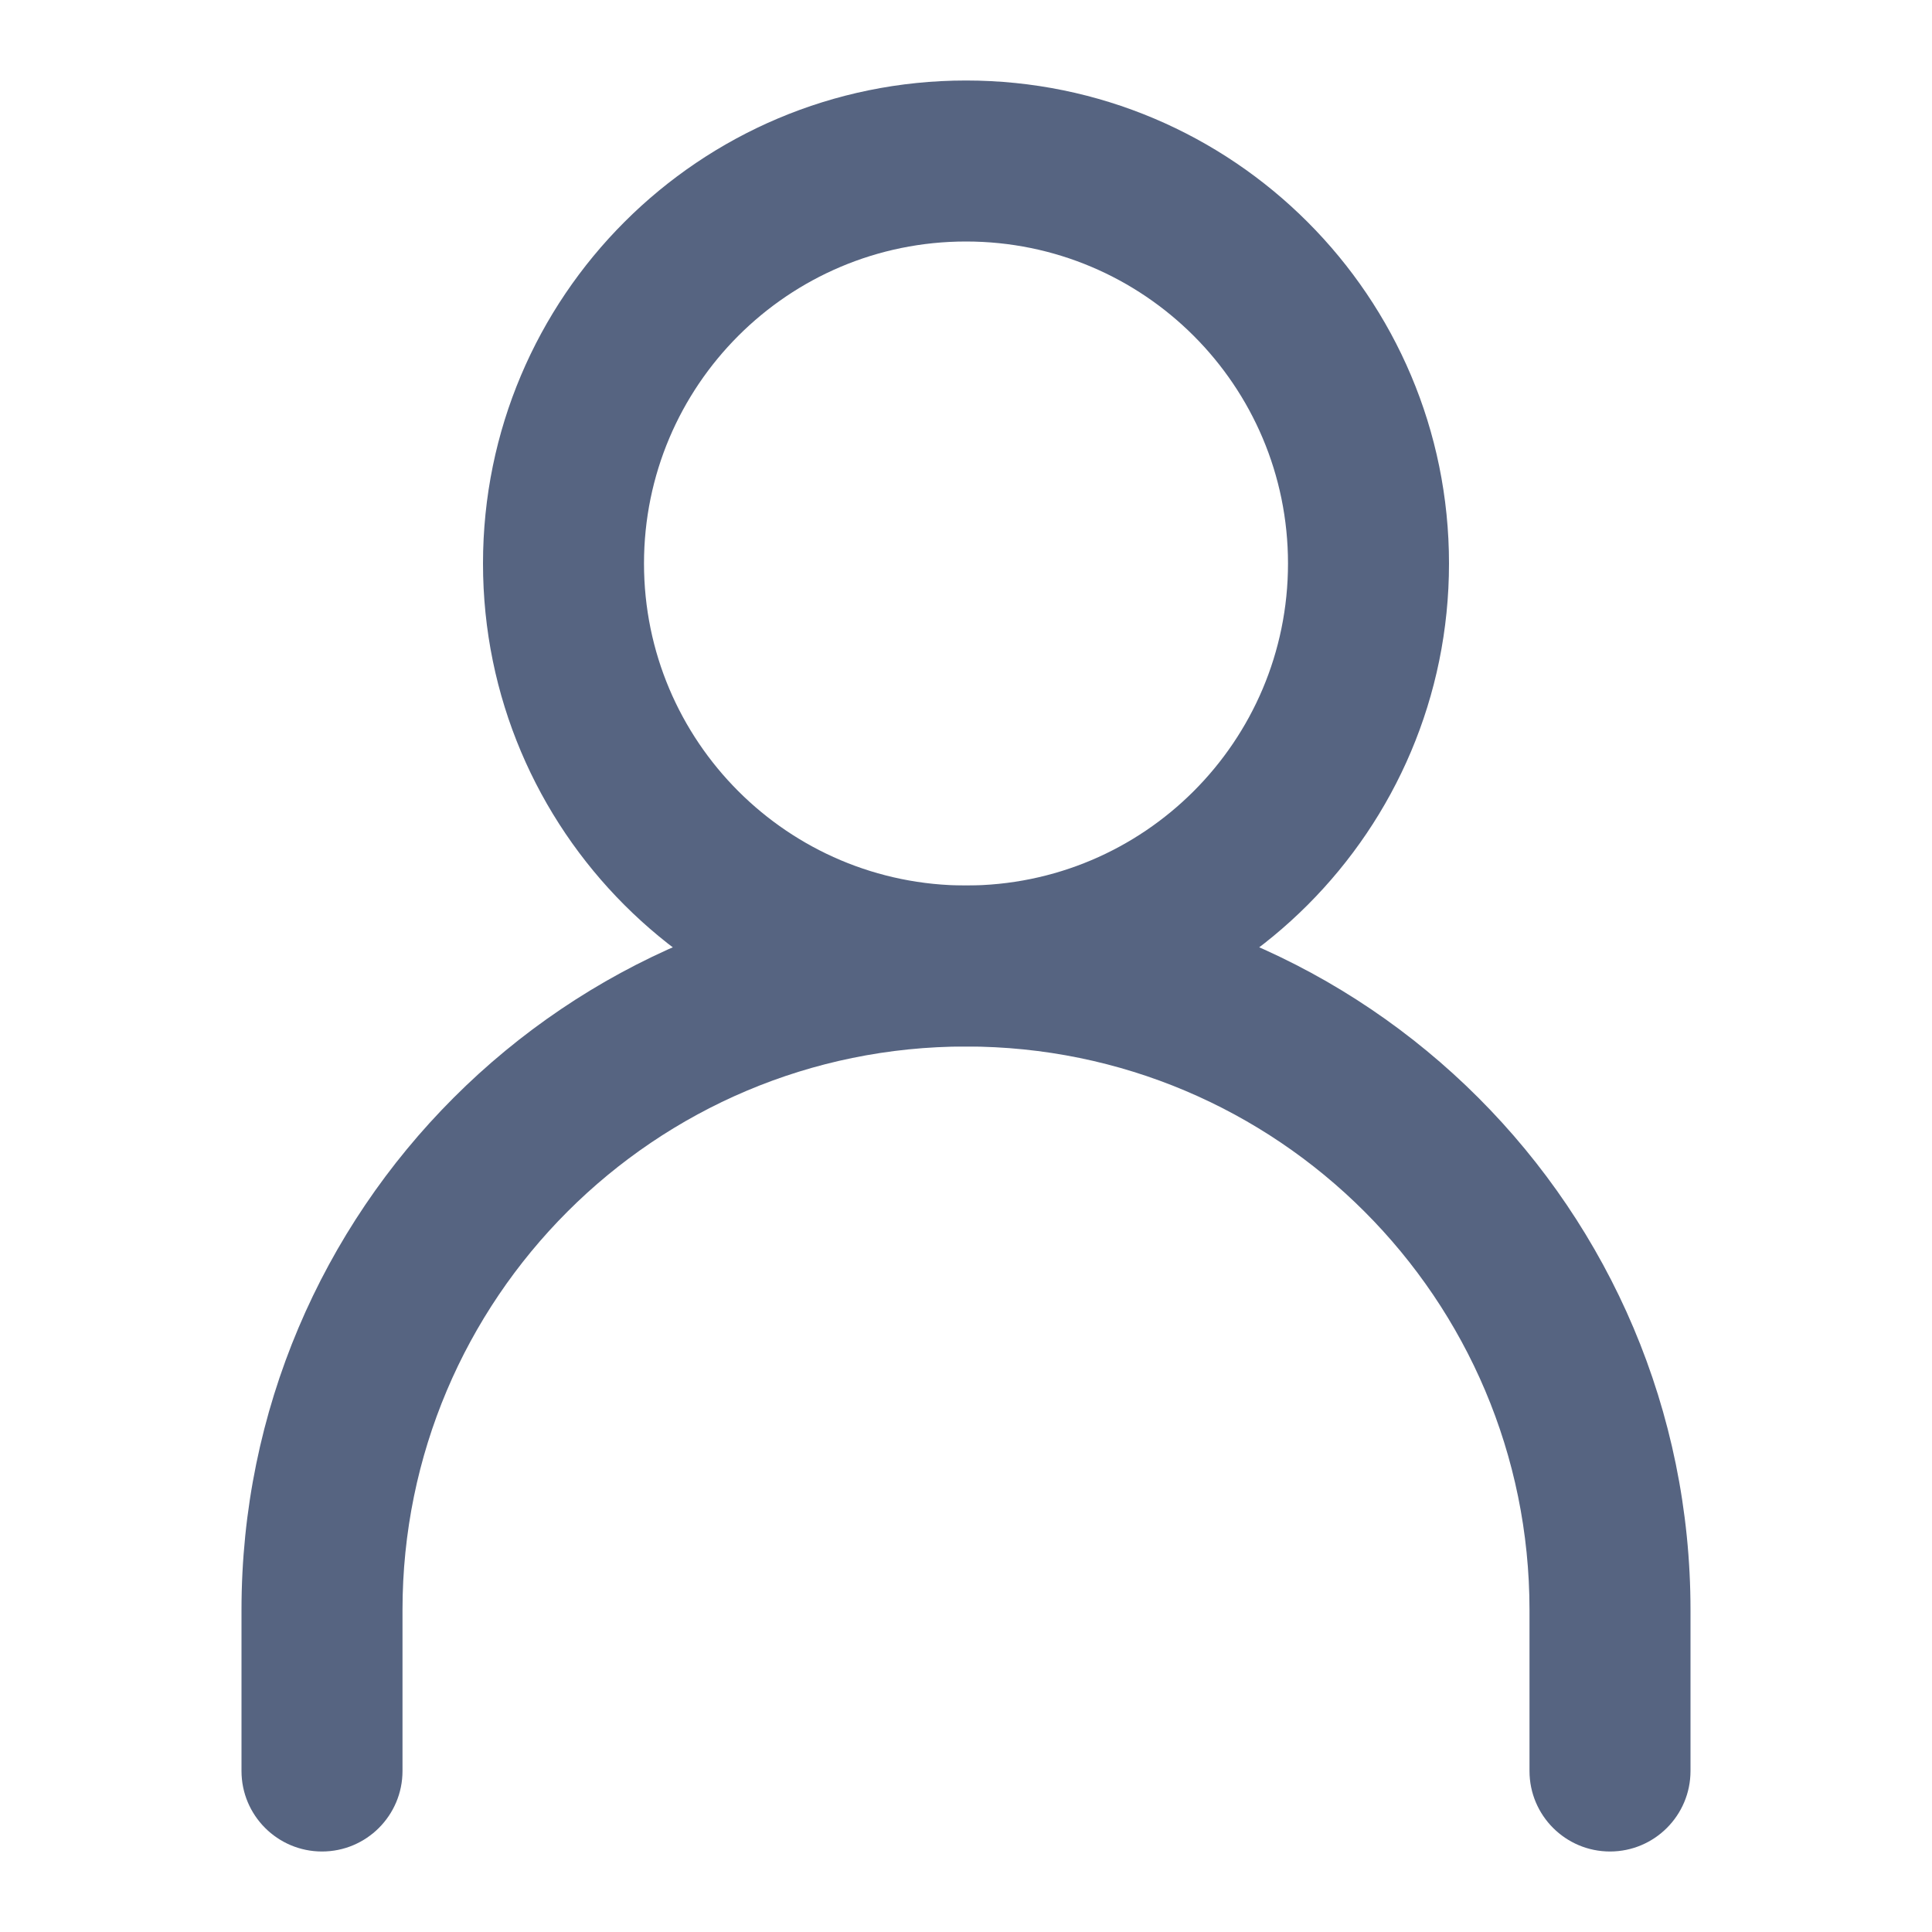
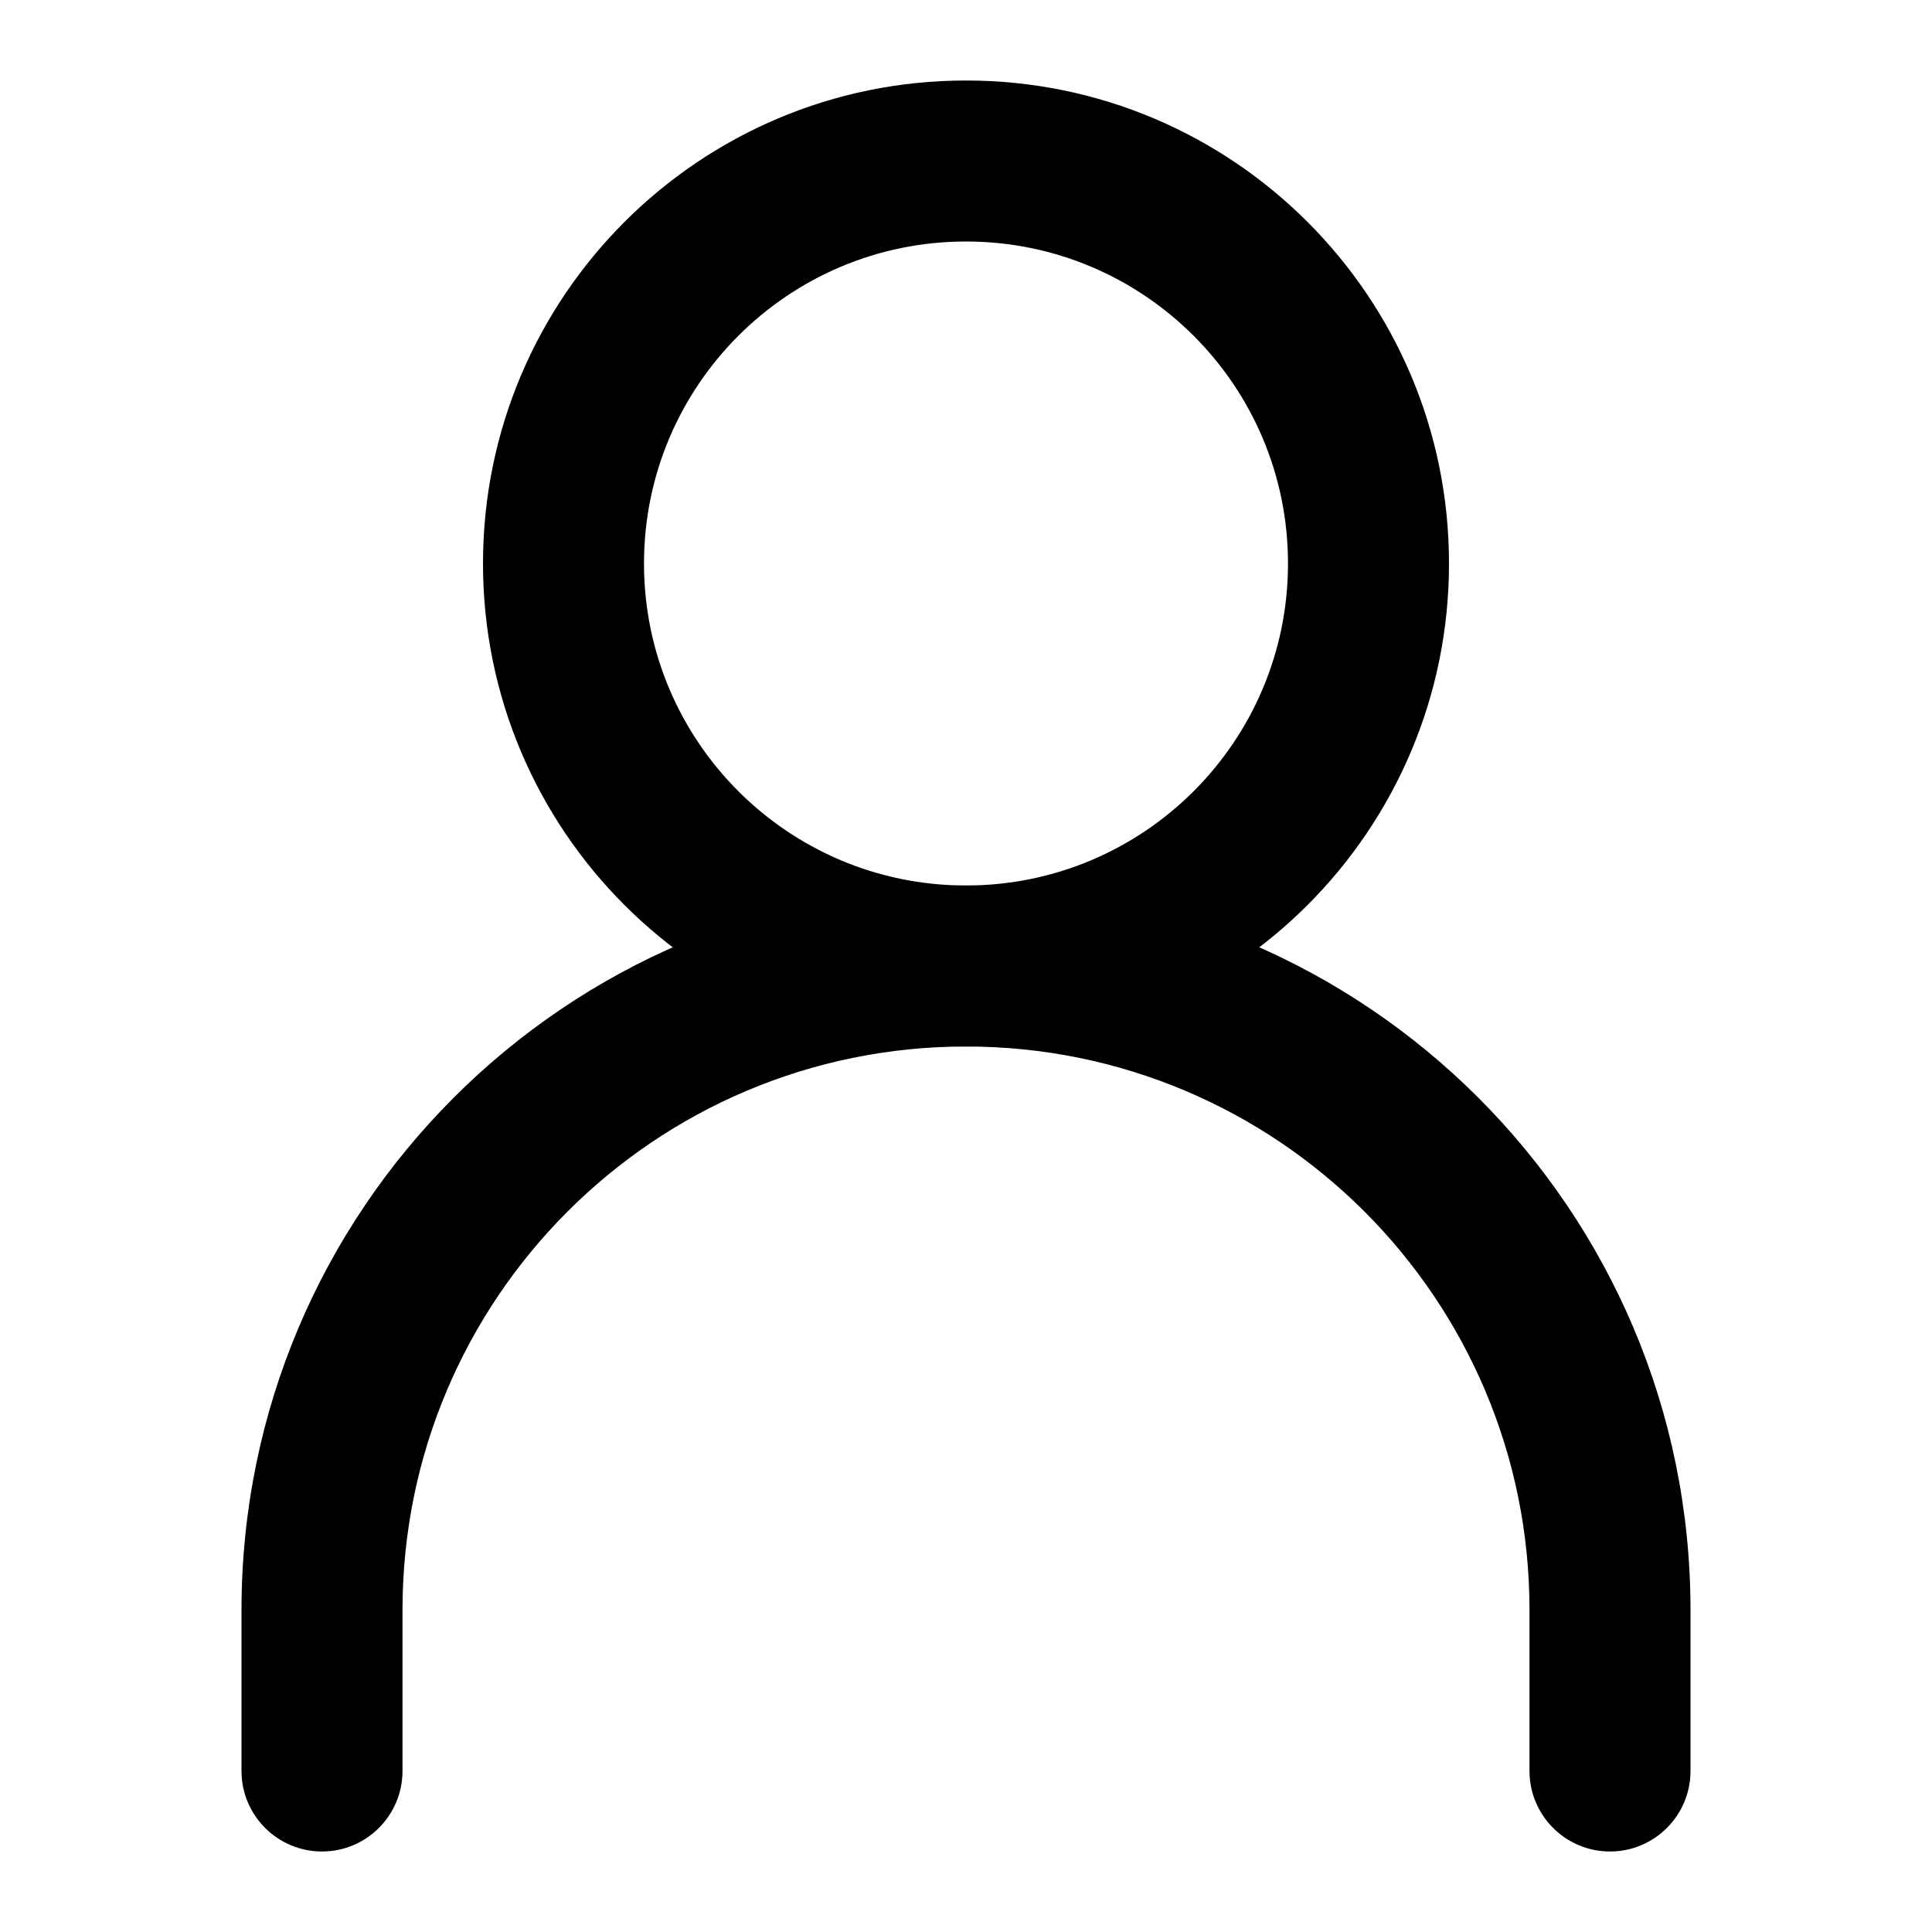
- <svg xmlns="http://www.w3.org/2000/svg" width="24" height="24" viewBox="0 0 24 24" fill="none">
-   <path fill-rule="evenodd" clip-rule="evenodd" d="M12 13C8.134 13 5 16.134 5 20V22C5 22.552 4.552 23 4 23C3.448 23 3 22.552 3 22V20C3 15.029 7.029 11 12 11C16.971 11 21 15.029 21 20V22C21 22.552 20.552 23 20 23C19.448 23 19 22.552 19 22V20C19 16.134 15.866 13 12 13Z" fill="#566481" />
-   <path fill-rule="evenodd" clip-rule="evenodd" d="M12 11C14.209 11 16 9.209 16 7C16 4.791 14.209 3 12 3C9.791 3 8 4.791 8 7C8 9.209 9.791 11 12 11ZM12 13C15.314 13 18 10.314 18 7C18 3.686 15.314 1 12 1C8.686 1 6 3.686 6 7C6 10.314 8.686 13 12 13Z" fill="#566481" />
+ <svg xmlns="http://www.w3.org/2000/svg" width="24" height="24" viewBox="0 0 24 24">
+   <path fill-rule="evenodd" clip-rule="evenodd" d="M12 13C8.134 13 5 16.134 5 20V22C5 22.552 4.552 23 4 23C3.448 23 3 22.552 3 22V20C3 15.029 7.029 11 12 11C16.971 11 21 15.029 21 20V22C21 22.552 20.552 23 20 23C19.448 23 19 22.552 19 22V20C19 16.134 15.866 13 12 13Z" />
+   <path fill-rule="evenodd" clip-rule="evenodd" d="M12 11C14.209 11 16 9.209 16 7C16 4.791 14.209 3 12 3C9.791 3 8 4.791 8 7C8 9.209 9.791 11 12 11ZM12 13C15.314 13 18 10.314 18 7C18 3.686 15.314 1 12 1C8.686 1 6 3.686 6 7C6 10.314 8.686 13 12 13Z" />
</svg>
